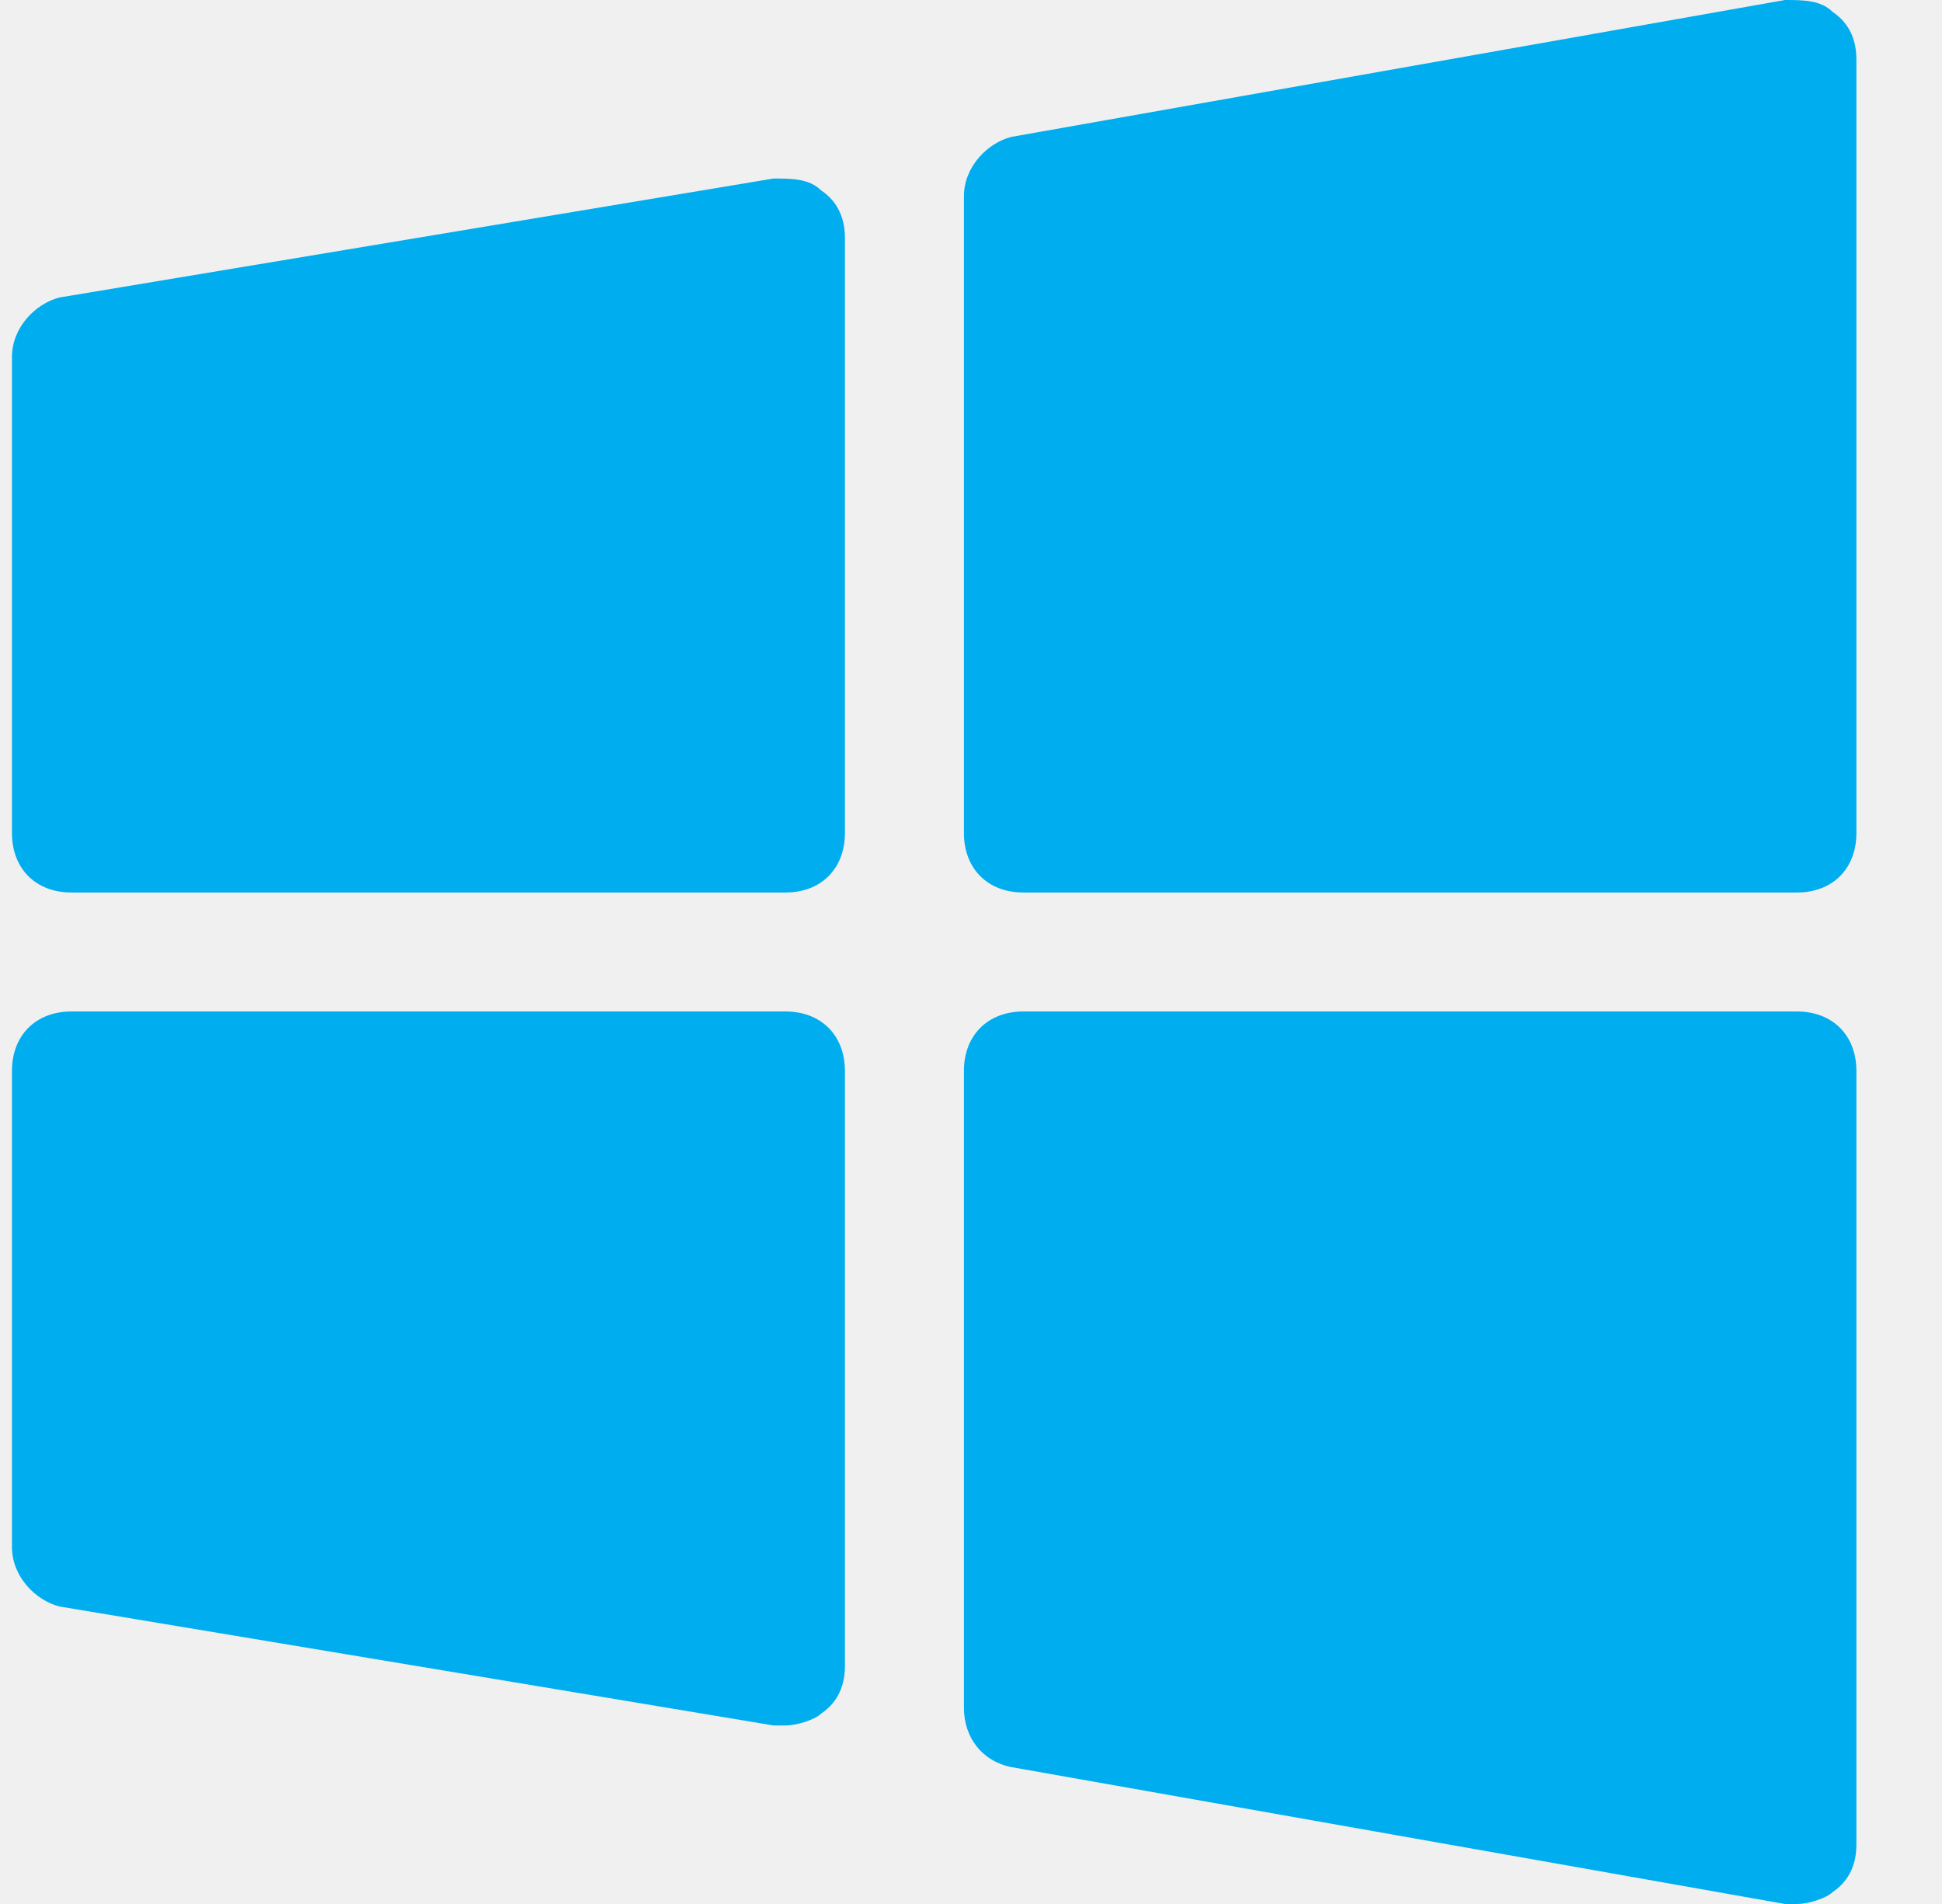
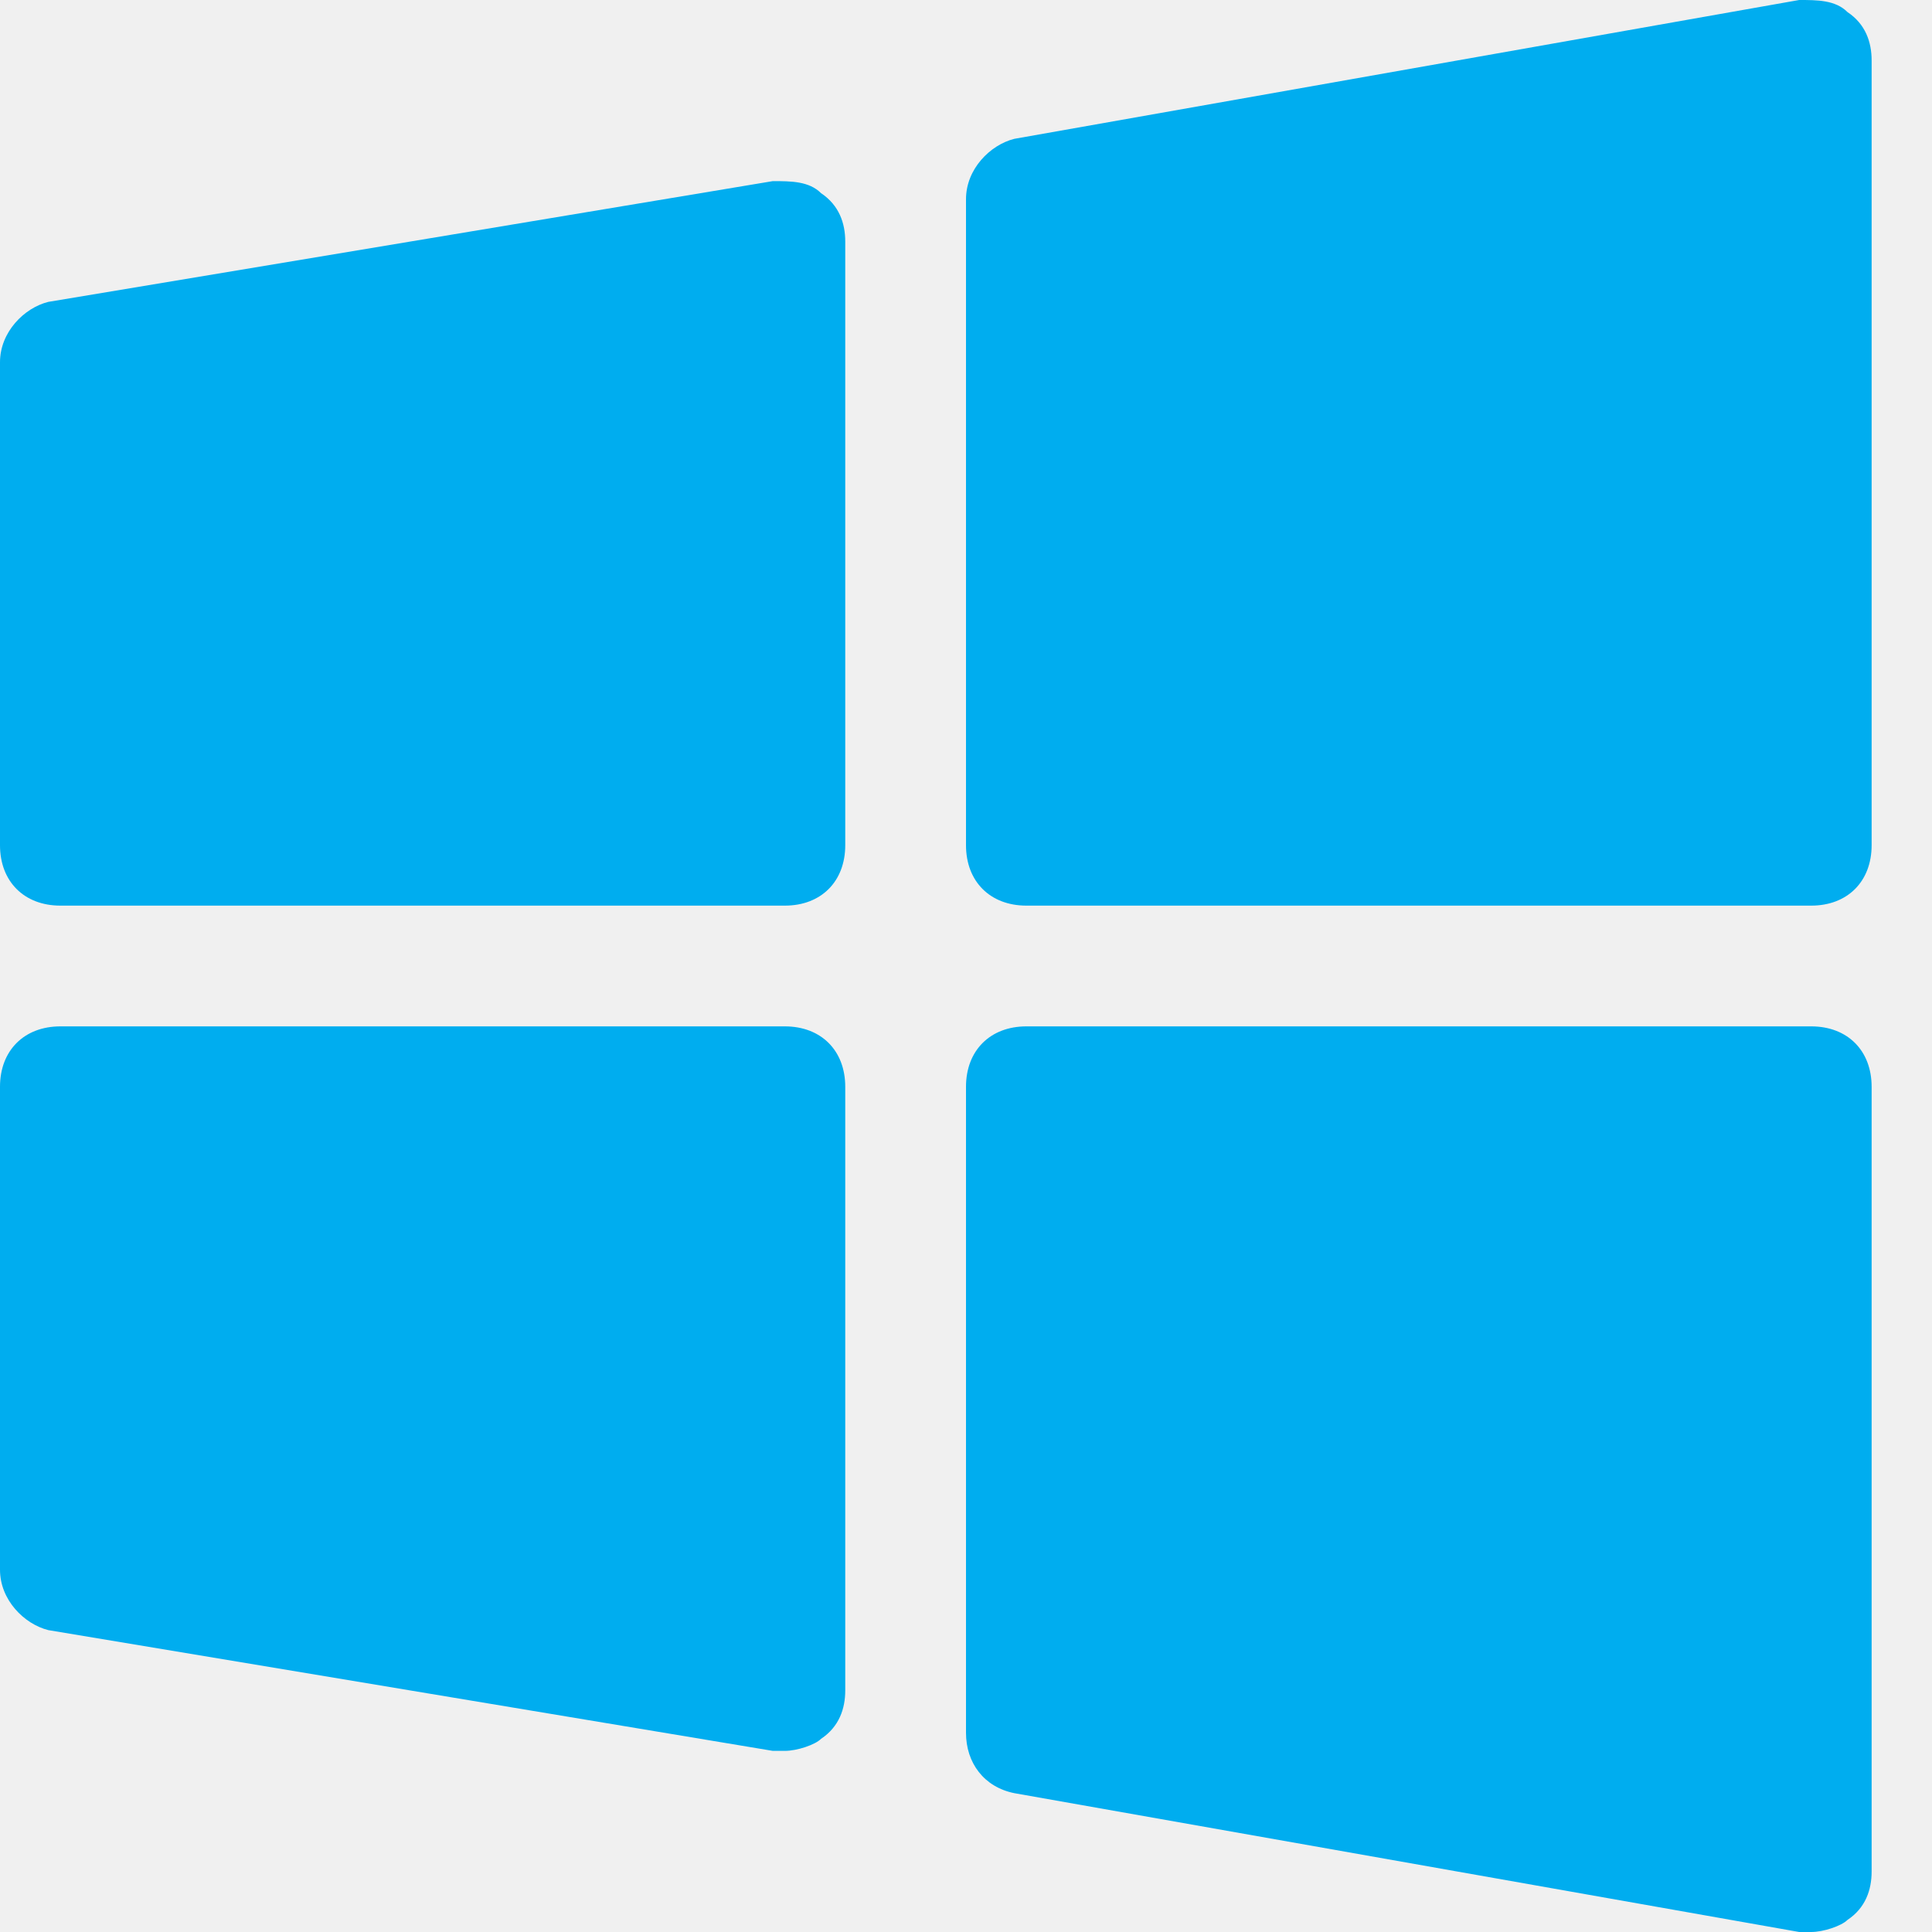
- <svg xmlns="http://www.w3.org/2000/svg" width="51" height="50" viewBox="0 0 51 50" fill="none">
-   <g clip-path="url(#clip0_245_6307)">
-     <path d="M47.189 23.438H26.877C25.939 23.438 25.314 22.812 25.314 21.875V5.156C25.314 4.375 25.939 3.75 26.564 3.594L46.877 0C47.346 0 47.814 0 48.127 0.312C48.596 0.625 48.752 1.094 48.752 1.562V21.875C48.752 22.812 48.127 23.438 47.189 23.438Z" fill="#00ADEF" />
-     <path d="M20.627 23.438H1.877C0.939 23.438 0.314 22.812 0.314 21.875V9.375C0.314 8.594 0.939 7.969 1.564 7.812L20.314 4.688C20.783 4.688 21.252 4.688 21.564 5C22.033 5.312 22.189 5.781 22.189 6.25V21.875C22.189 22.812 21.564 23.438 20.627 23.438Z" fill="#00ADEF" />
-     <path d="M47.189 50C47.033 50 47.033 50 46.877 50L26.564 46.406C25.783 46.25 25.314 45.625 25.314 44.844V28.125C25.314 27.188 25.939 26.562 26.877 26.562H47.189C48.127 26.562 48.752 27.188 48.752 28.125V48.438C48.752 48.906 48.596 49.375 48.127 49.688C47.971 49.844 47.502 50 47.189 50Z" fill="#00ADEF" />
-     <path d="M20.627 45.312C20.471 45.312 20.471 45.312 20.314 45.312L1.564 42.188C0.939 42.031 0.314 41.406 0.314 40.625V28.125C0.314 27.188 0.939 26.562 1.877 26.562H20.627C21.564 26.562 22.189 27.188 22.189 28.125V43.75C22.189 44.219 22.033 44.688 21.564 45C21.408 45.156 20.939 45.312 20.627 45.312Z" fill="#00ADEF" />
-   </g>
-   <defs>
-     <clipPath id="clip0_245_6307">
-       <rect width="50" height="50" fill="white" transform="translate(0.314209)" />
-     </clipPath>
-   </defs>
+ <svg xmlns="http://www.w3.org/2000/svg" width="36" height="36" viewBox="0 0 36 36" fill="none">
+   <path d="M33.75 16.875H19.125C18.45 16.875 18 16.425 18 15.75V3.712C18 3.15 18.45 2.7 18.9 2.587L33.525 0C33.862 0 34.2 0 34.425 0.225C34.763 0.45 34.875 0.787 34.875 1.125V15.75C34.875 16.425 34.425 16.875 33.75 16.875Z" fill="#00ADEF" />
+   <path d="M14.625 16.875H1.125C0.45 16.875 0 16.425 0 15.75V6.75C0 6.188 0.45 5.737 0.9 5.625L14.4 3.375C14.738 3.375 15.075 3.375 15.3 3.6C15.637 3.825 15.75 4.162 15.75 4.5V15.75C15.75 16.425 15.3 16.875 14.625 16.875Z" fill="#00ADEF" />
+   <path d="M33.75 36C33.638 36 33.638 36 33.525 36L18.9 33.413C18.337 33.3 18 32.85 18 32.288V20.25C18 19.575 18.45 19.125 19.125 19.125H33.75C34.425 19.125 34.875 19.575 34.875 20.25V34.875C34.875 35.212 34.763 35.55 34.425 35.775C34.312 35.888 33.975 36 33.75 36Z" fill="#00ADEF" />
+   <path d="M14.625 32.625C14.512 32.625 14.512 32.625 14.4 32.625L0.9 30.375C0.45 30.262 0 29.812 0 29.25V20.25C0 19.575 0.45 19.125 1.125 19.125H14.625C15.3 19.125 15.75 19.575 15.75 20.25V31.5C15.75 31.837 15.637 32.175 15.3 32.4C15.188 32.513 14.85 32.625 14.625 32.625Z" fill="#00ADEF" />
</svg>
